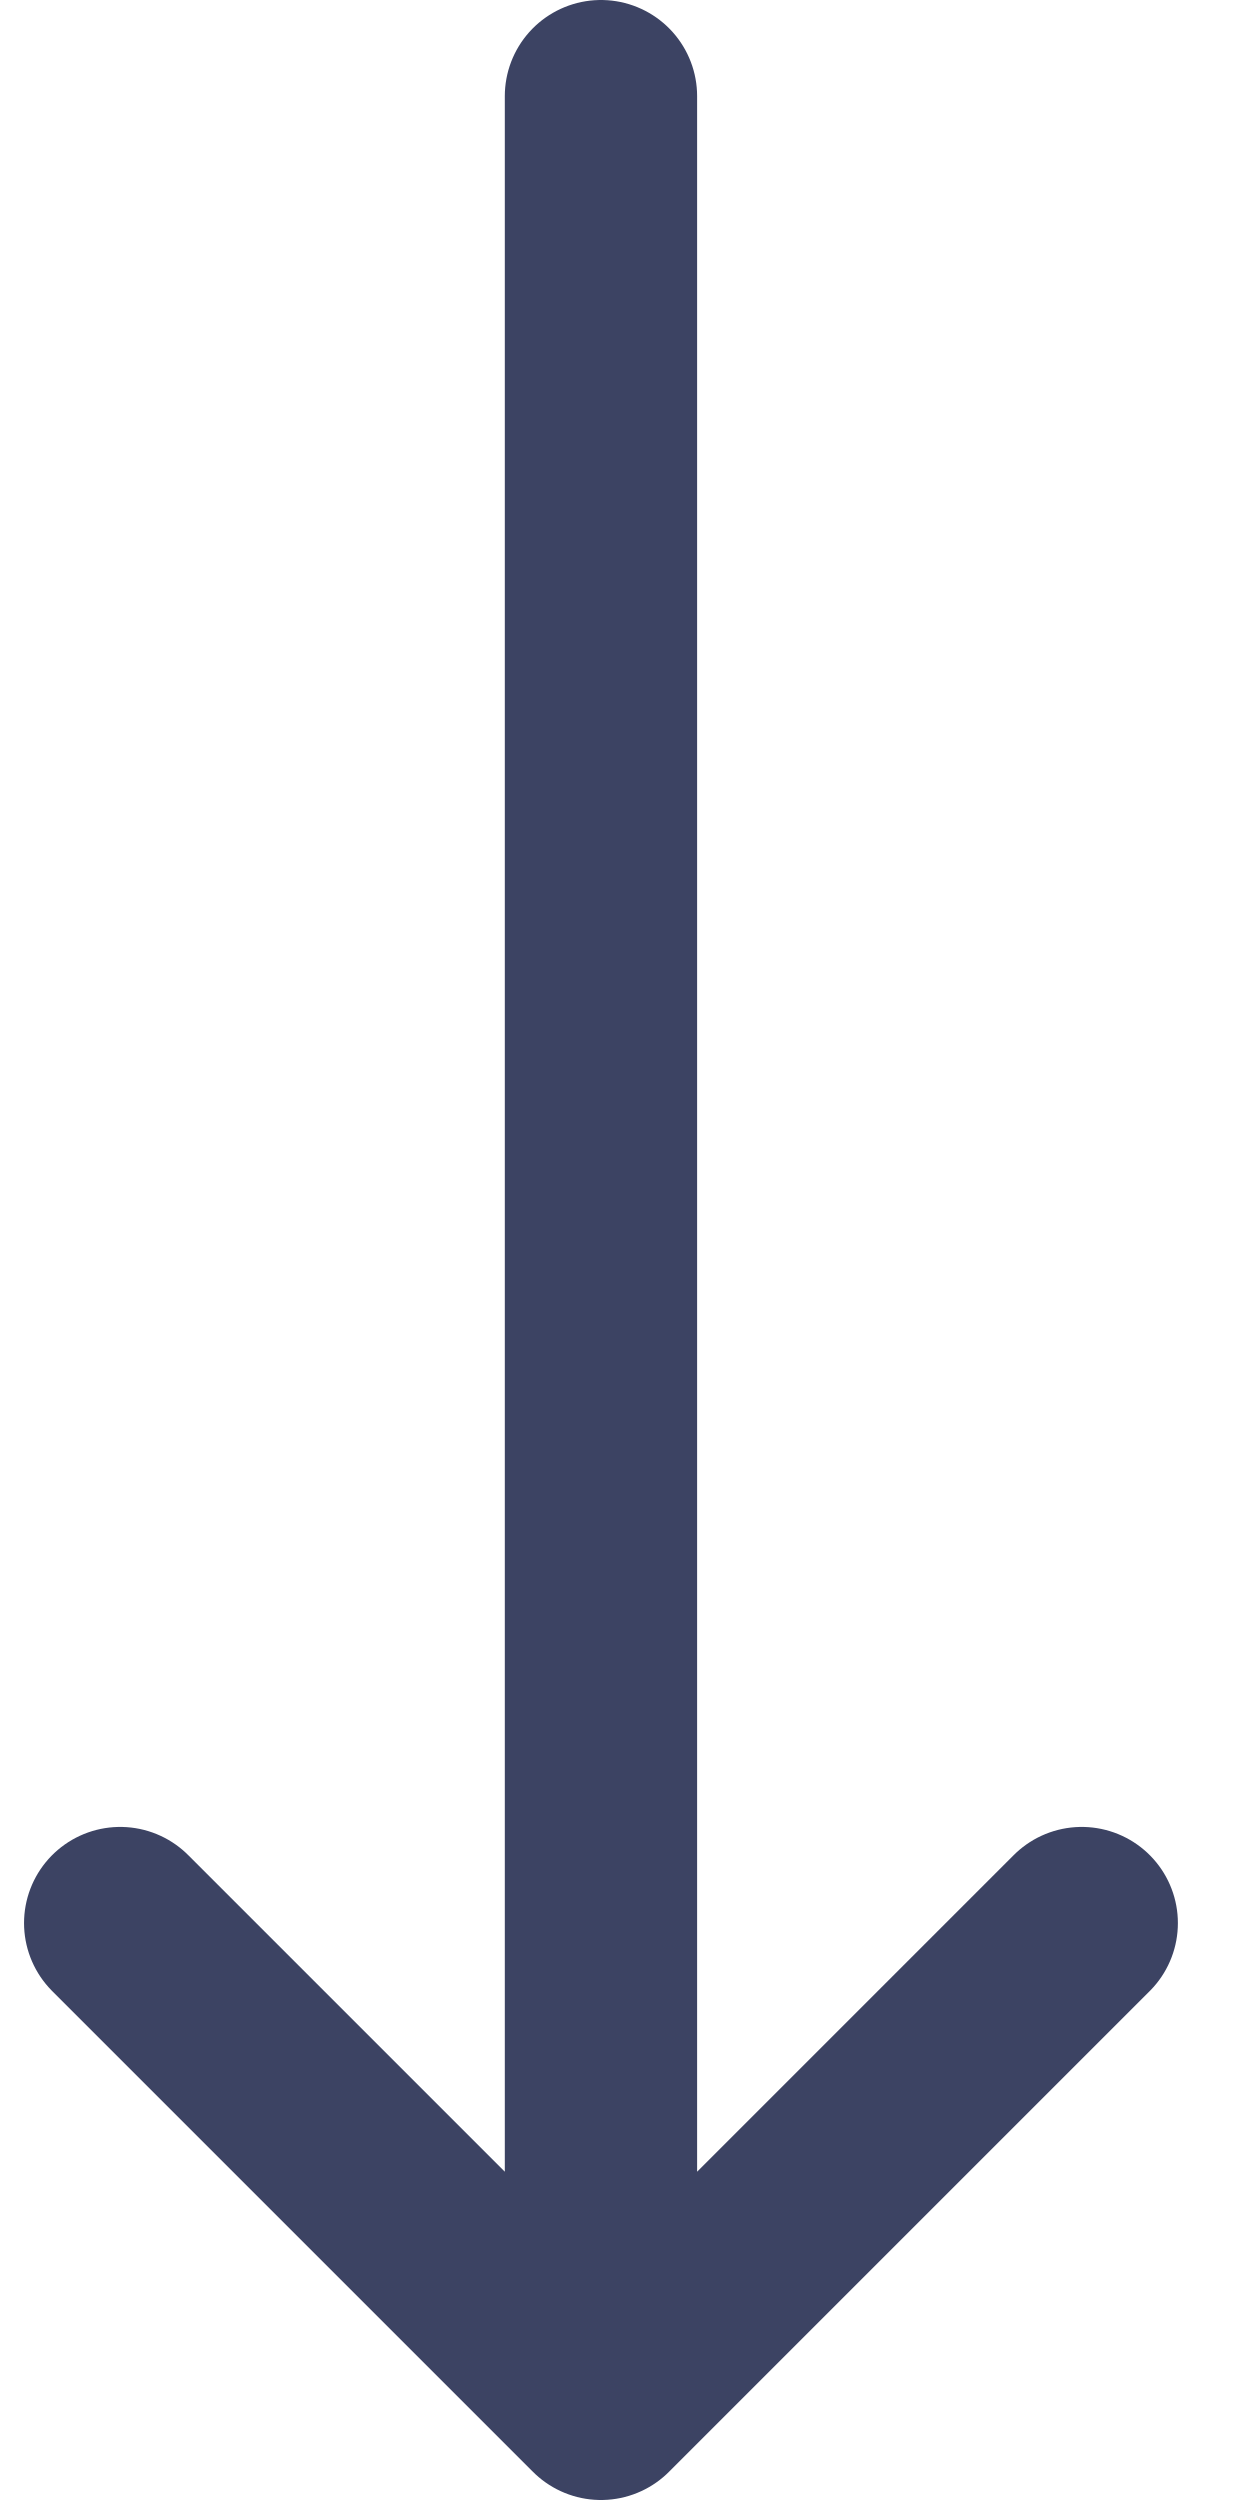
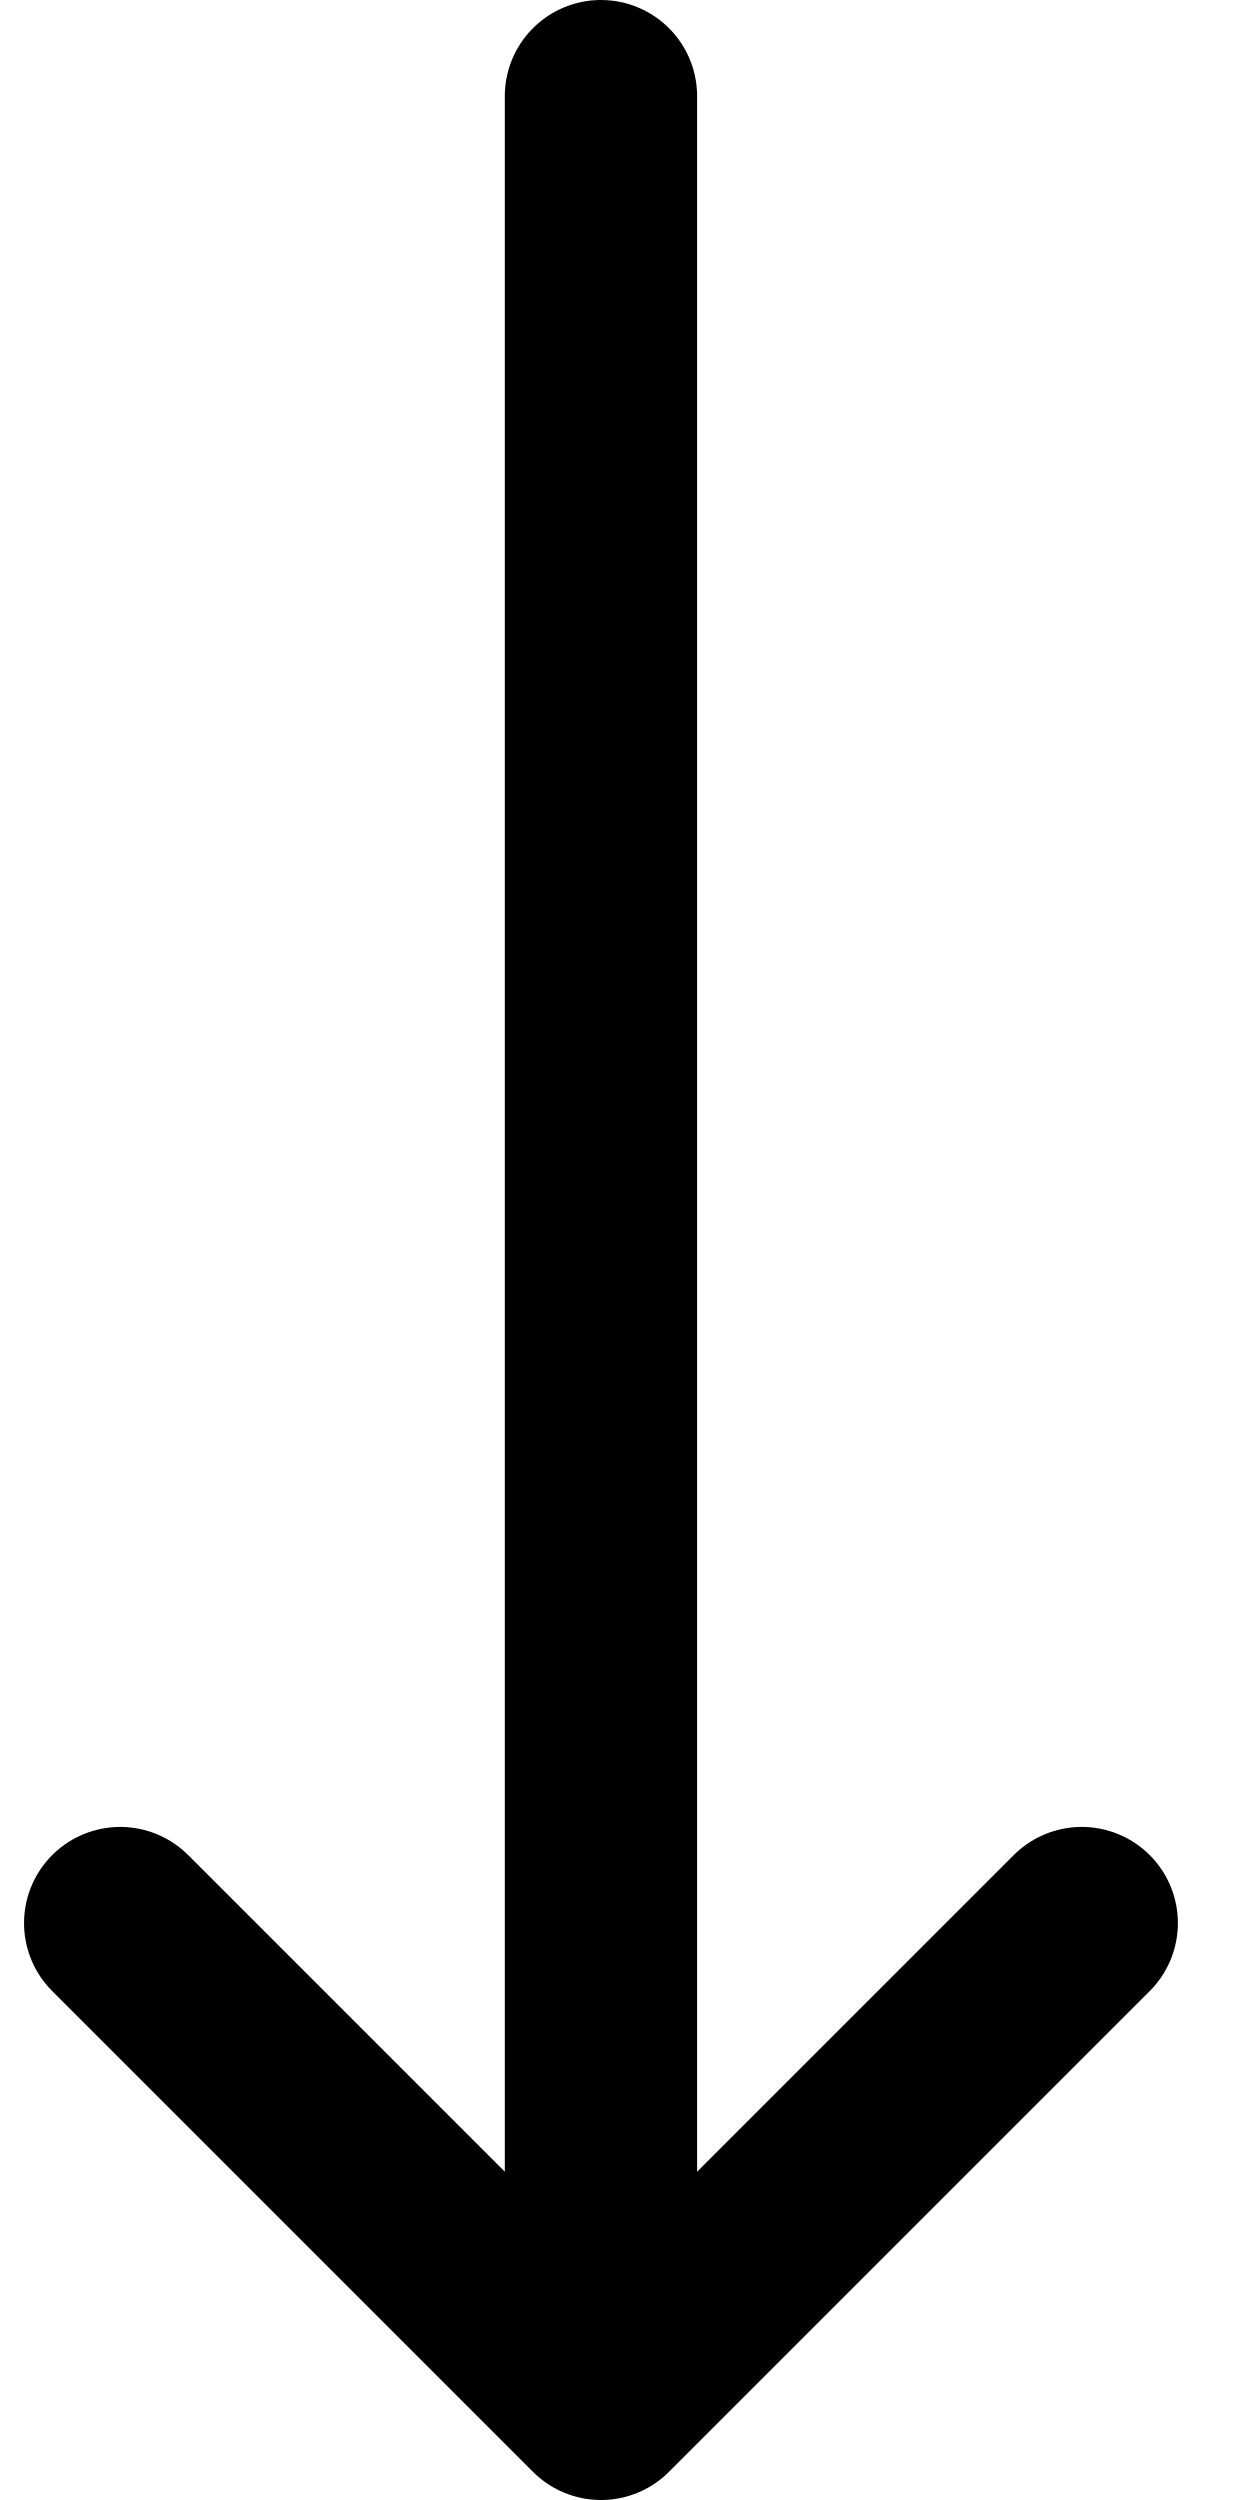
<svg xmlns="http://www.w3.org/2000/svg" width="13" height="26" viewBox="0 0 13 26" fill="none">
-   <path id="Vector" d="M11.25 20L6.25 25M6.25 25L1.25 20M6.25 25V1" stroke="#3C4363" stroke-width="2" stroke-linecap="round" stroke-linejoin="round" />
+   <path id="Vector" d="M11.25 20L6.25 25M6.25 25L1.25 20M6.25 25V1" stroke="currentColor" stroke-width="2" stroke-linecap="round" stroke-linejoin="round" />
</svg>
